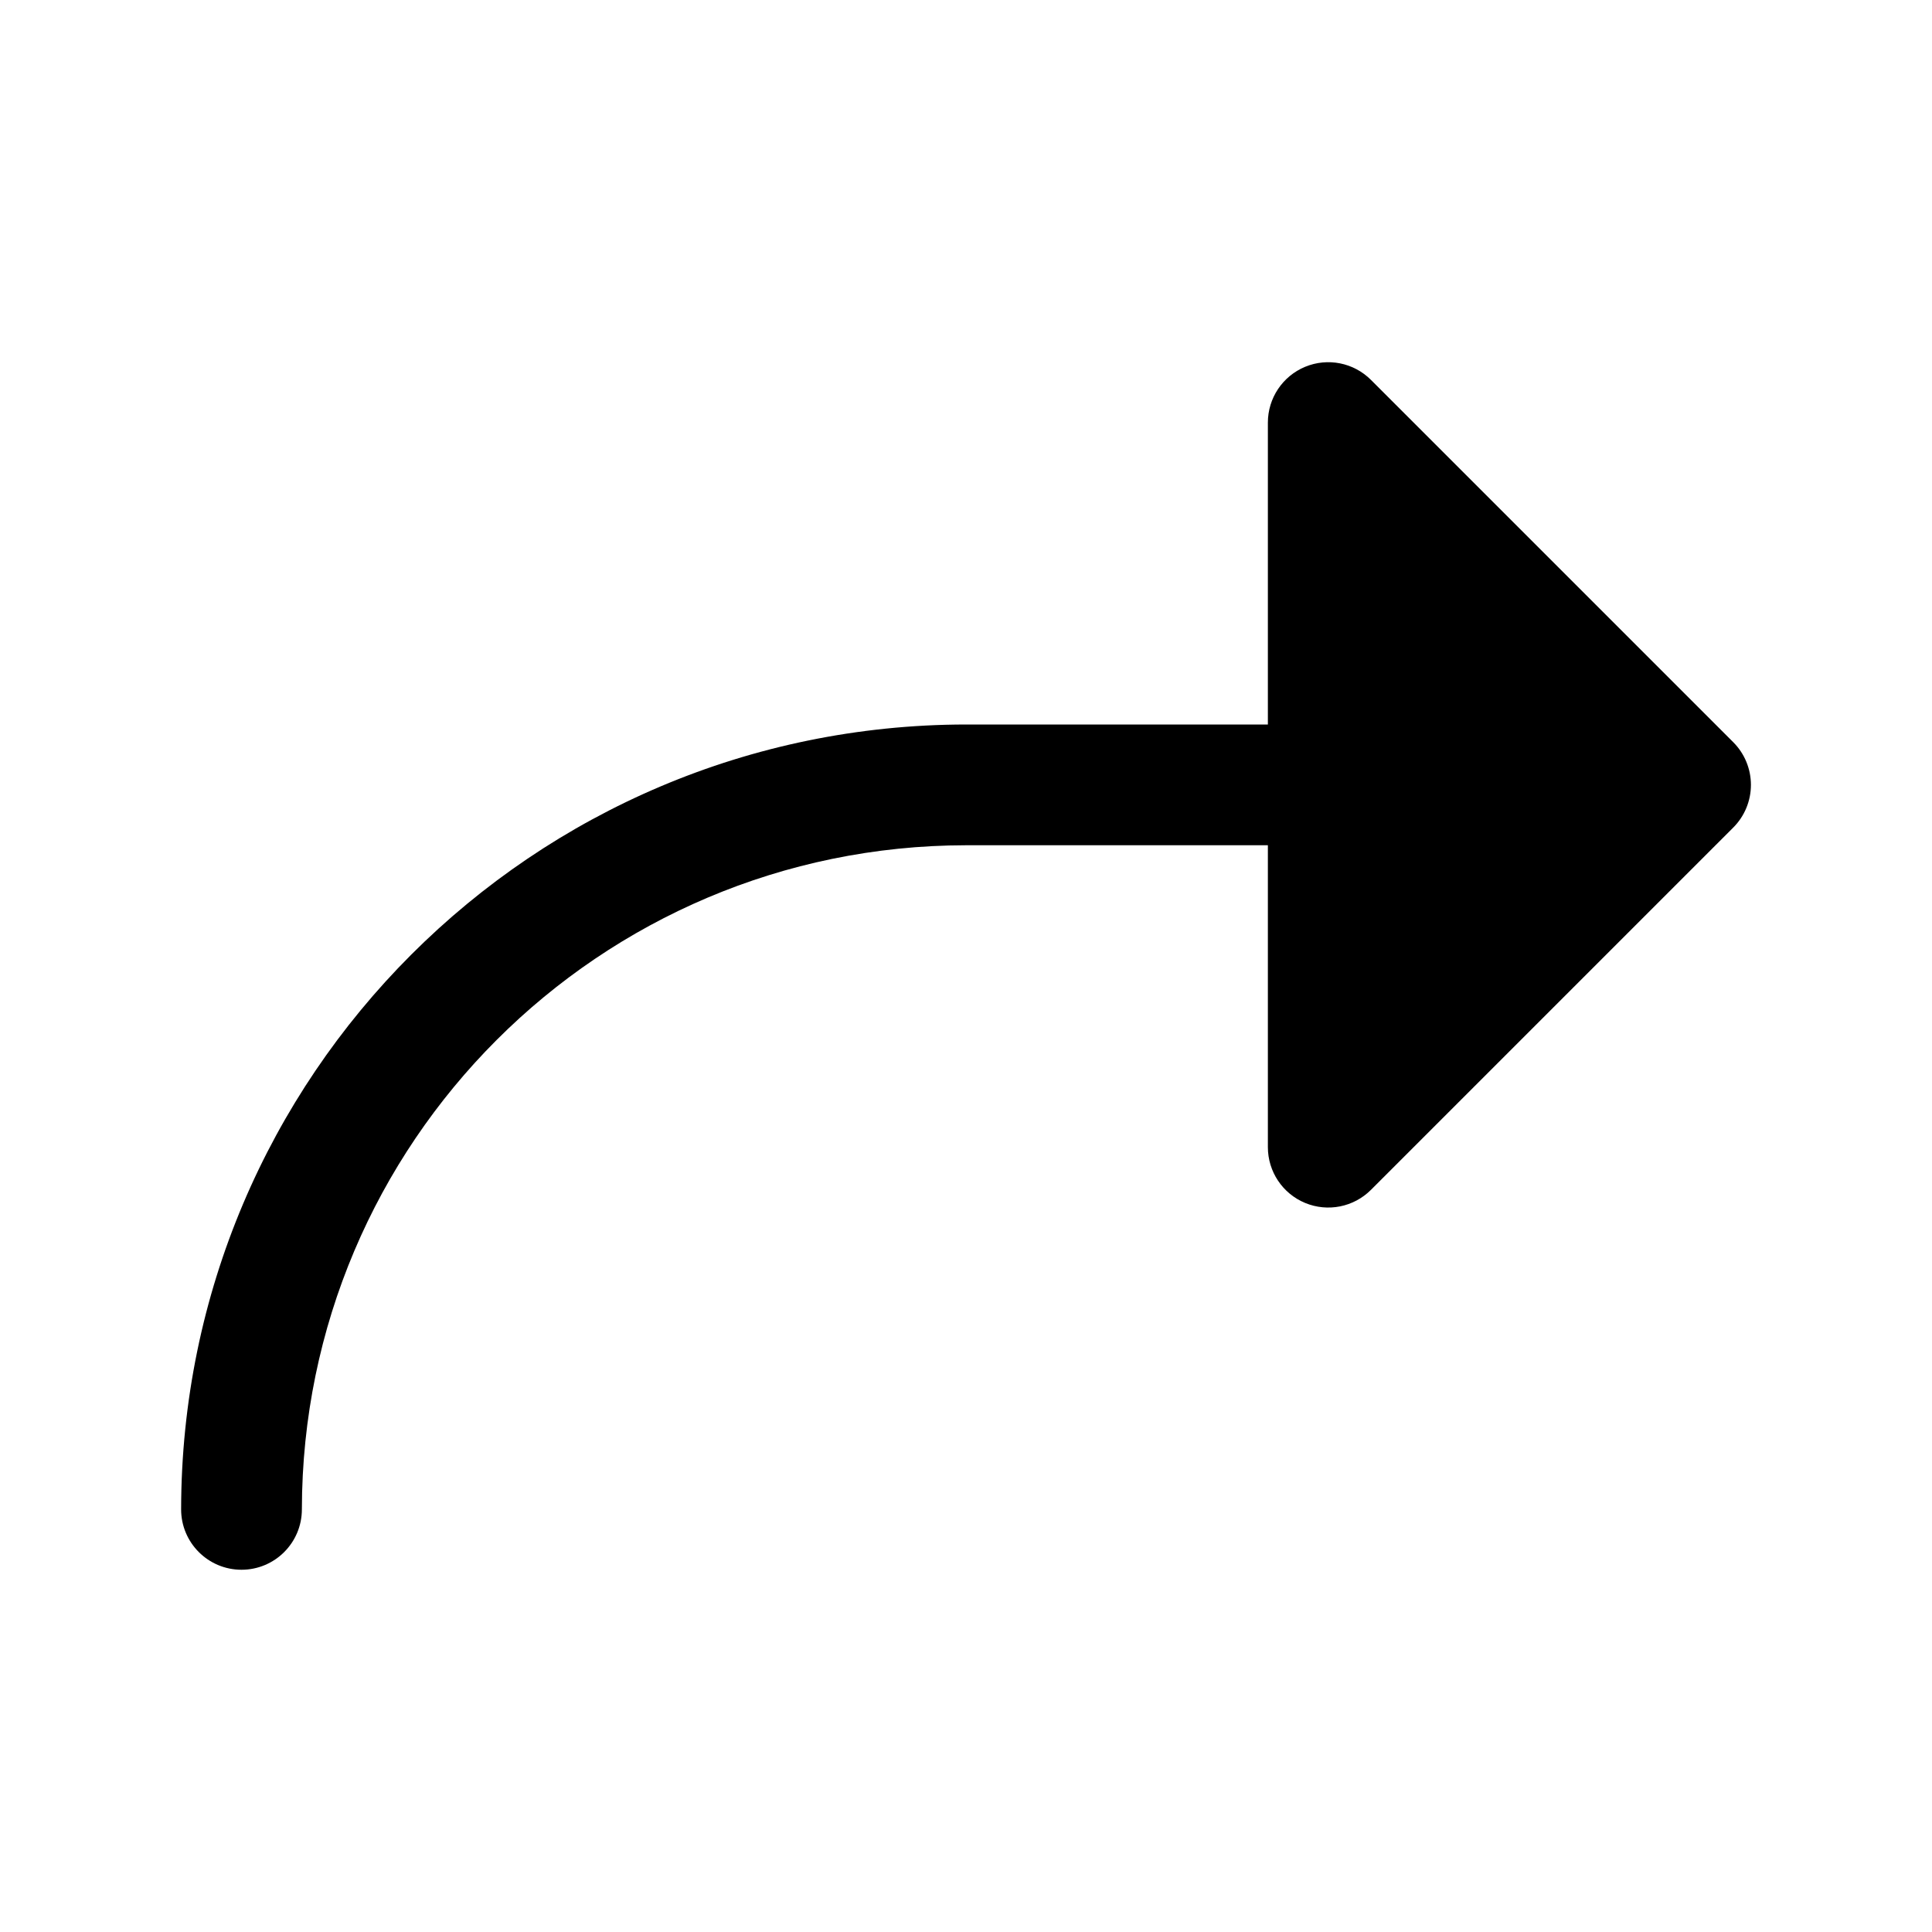
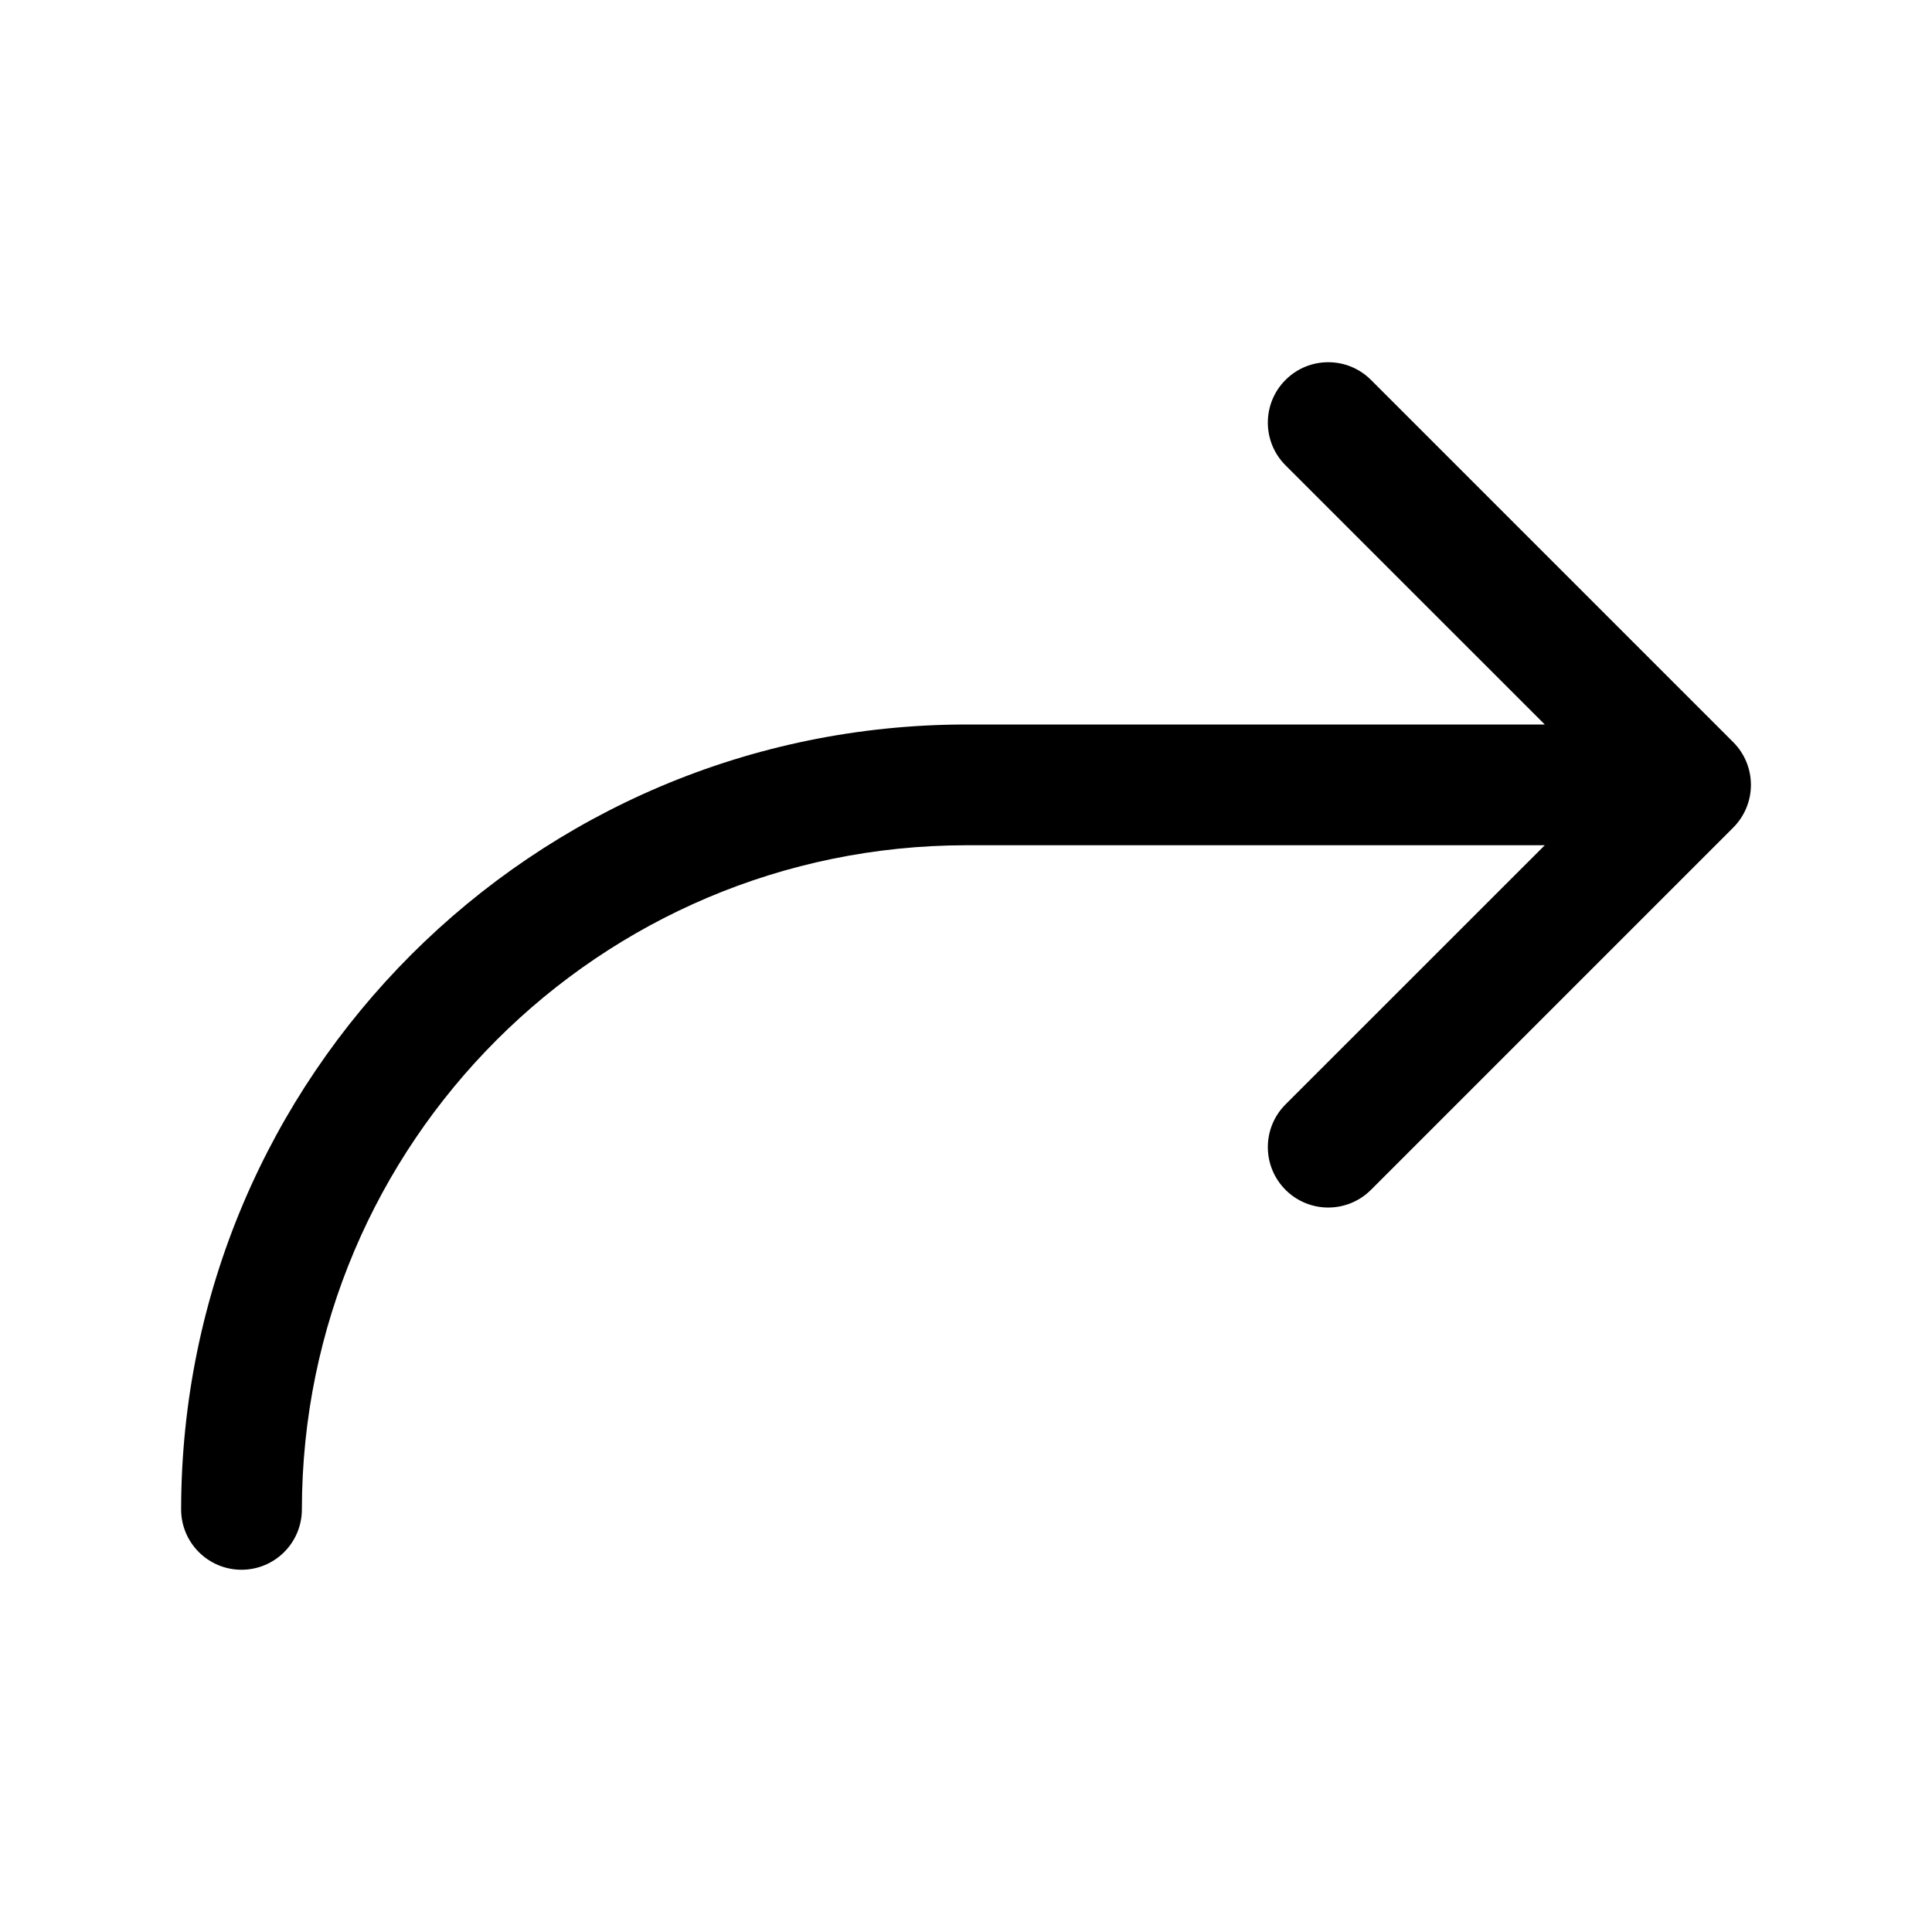
<svg xmlns="http://www.w3.org/2000/svg" viewBox="0 0 256 256" fill="currentColor">
-   <path d="M229.66,109.66l-48,48A8,8,0,0,1,168,152V112H128a88.1,88.1,0,0,0-88,88,8,8,0,0,1-16,0A104.11,104.11,0,0,1,128,96h40V56a8,8,0,0,1,13.66-5.66l48,48A8,8,0,0,1,229.66,109.66Z" />
+   <path d="M229.66,109.66l-48,48a8,8,0,0,1-11.32-11.32L204.69,112H128a88.1,88.1,0,0,0-88,88,8,8,0,0,1-16,0A104.11,104.11,0,0,1,128,96h76.69L170.34,61.66a8,8,0,0,1,11.32-11.32l48,48A8,8,0,0,1,229.66,109.66Z" />
</svg>
